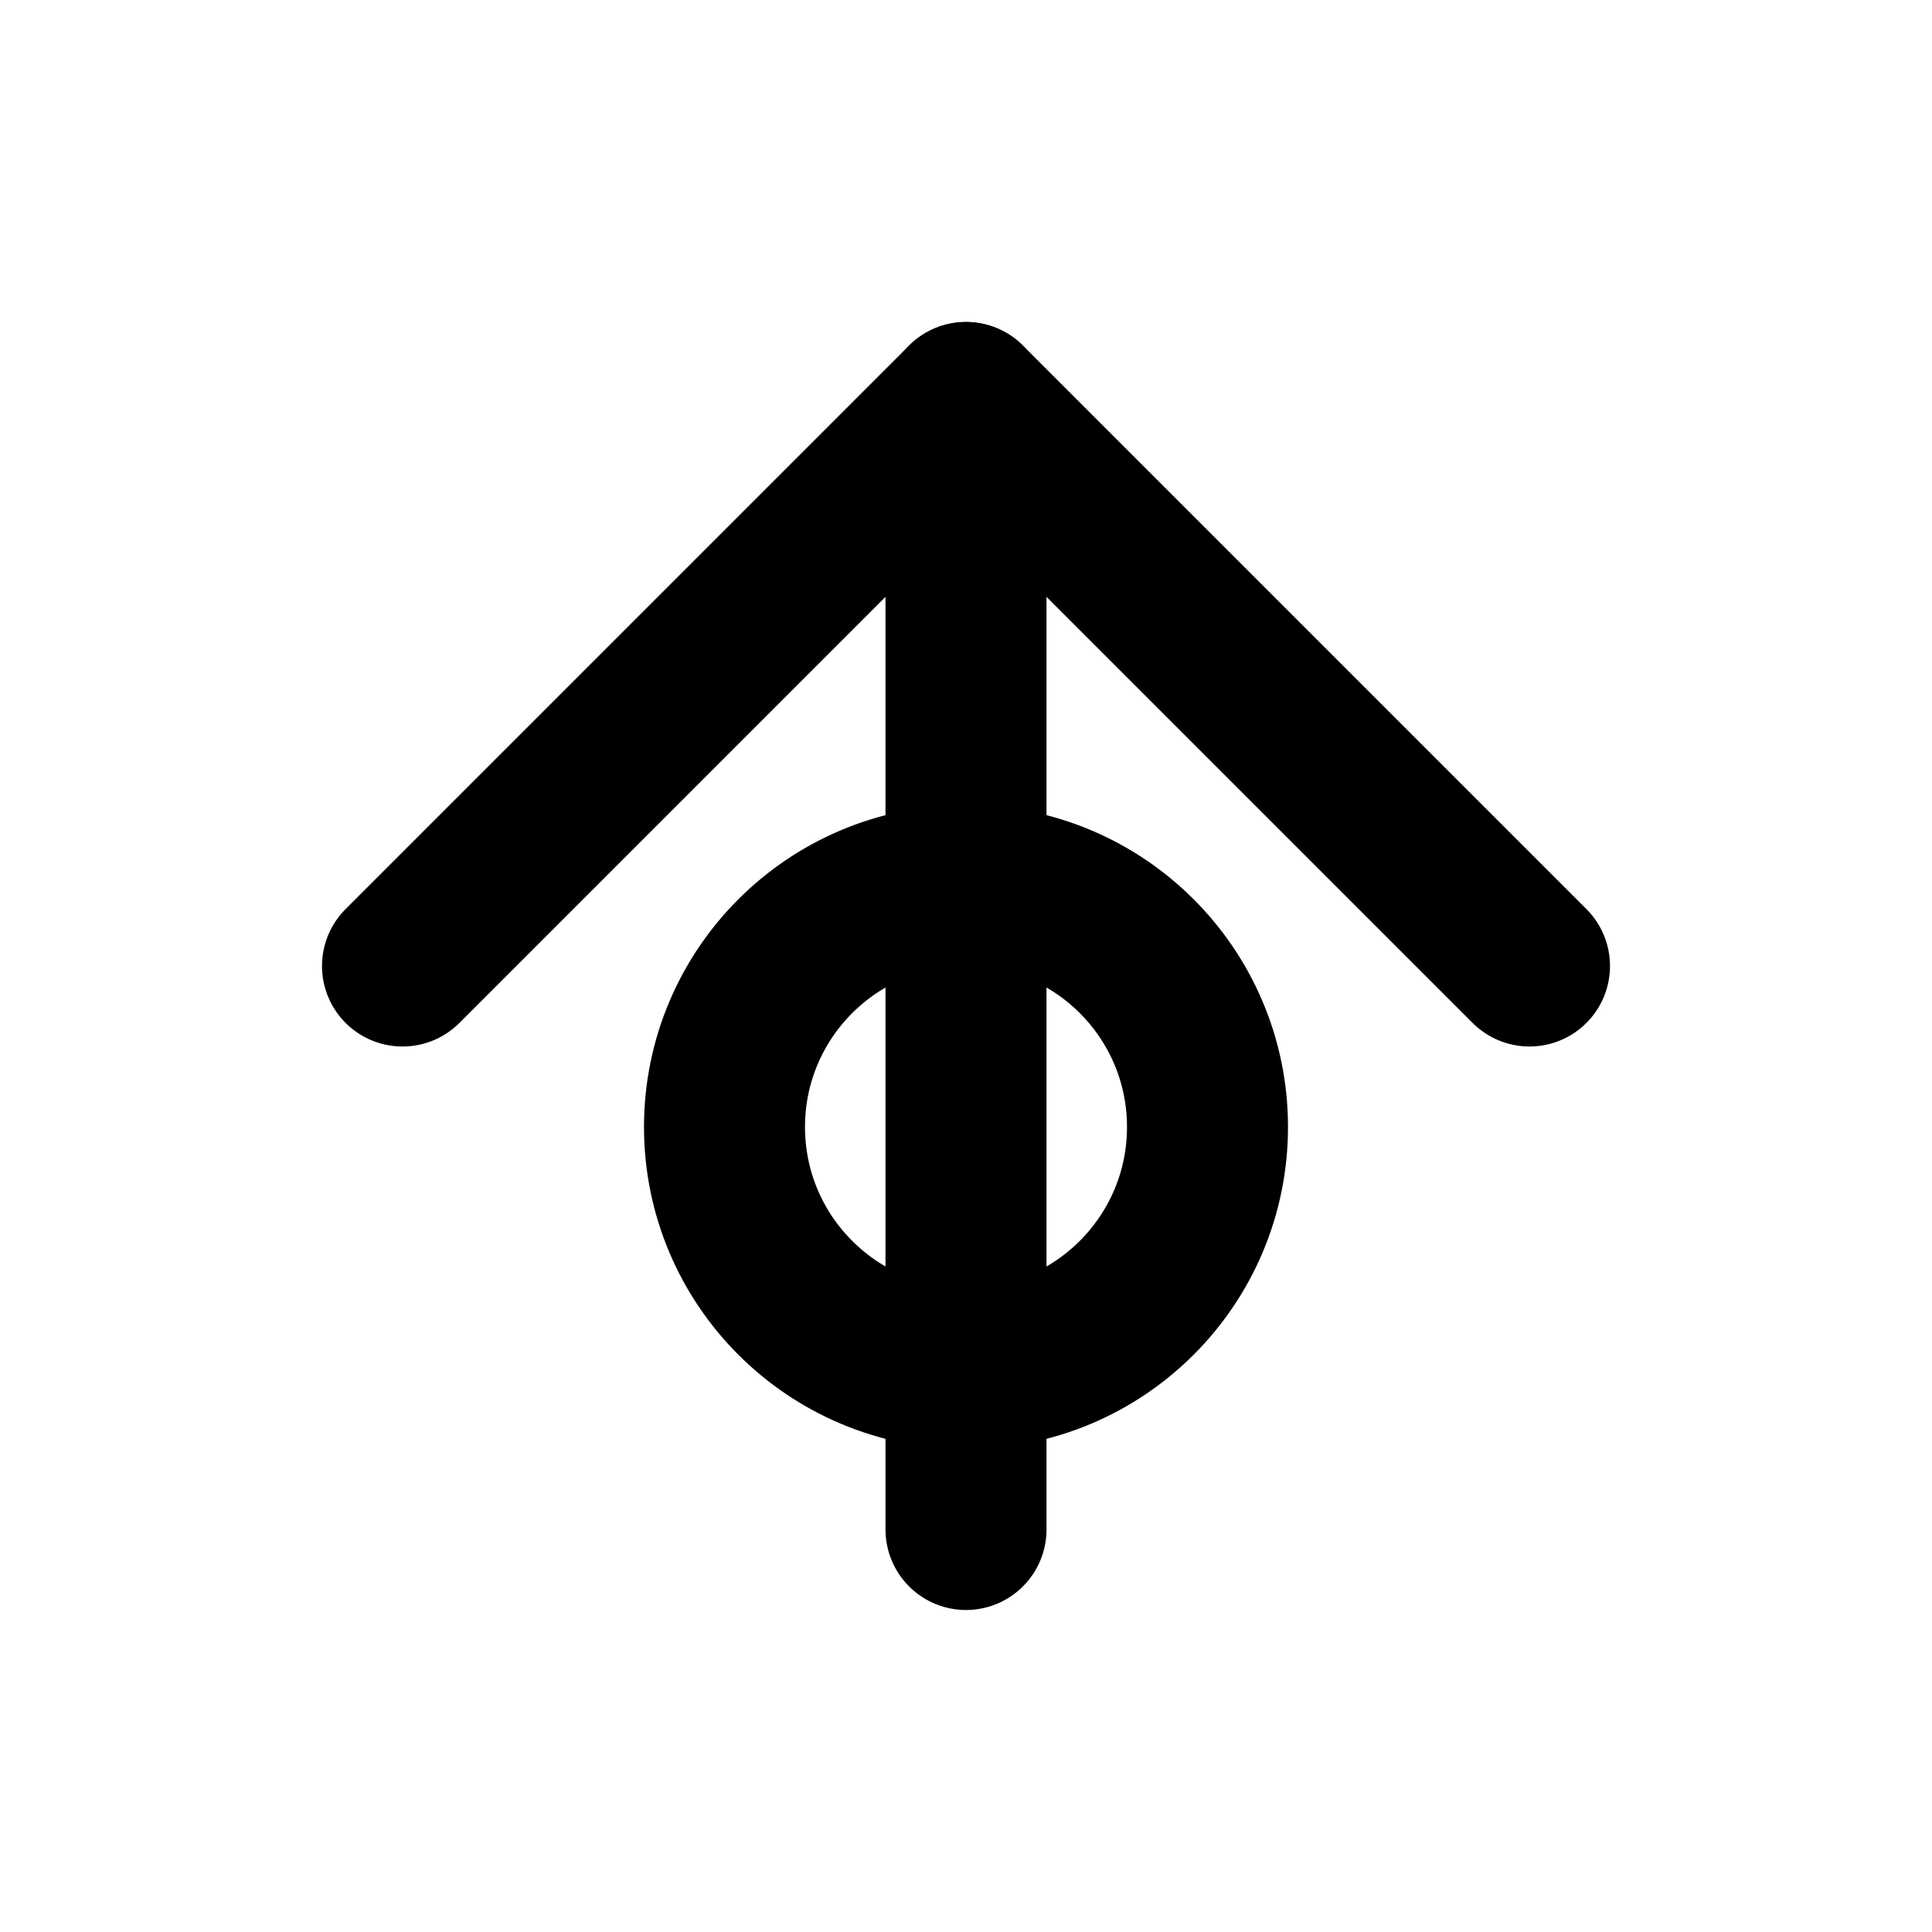
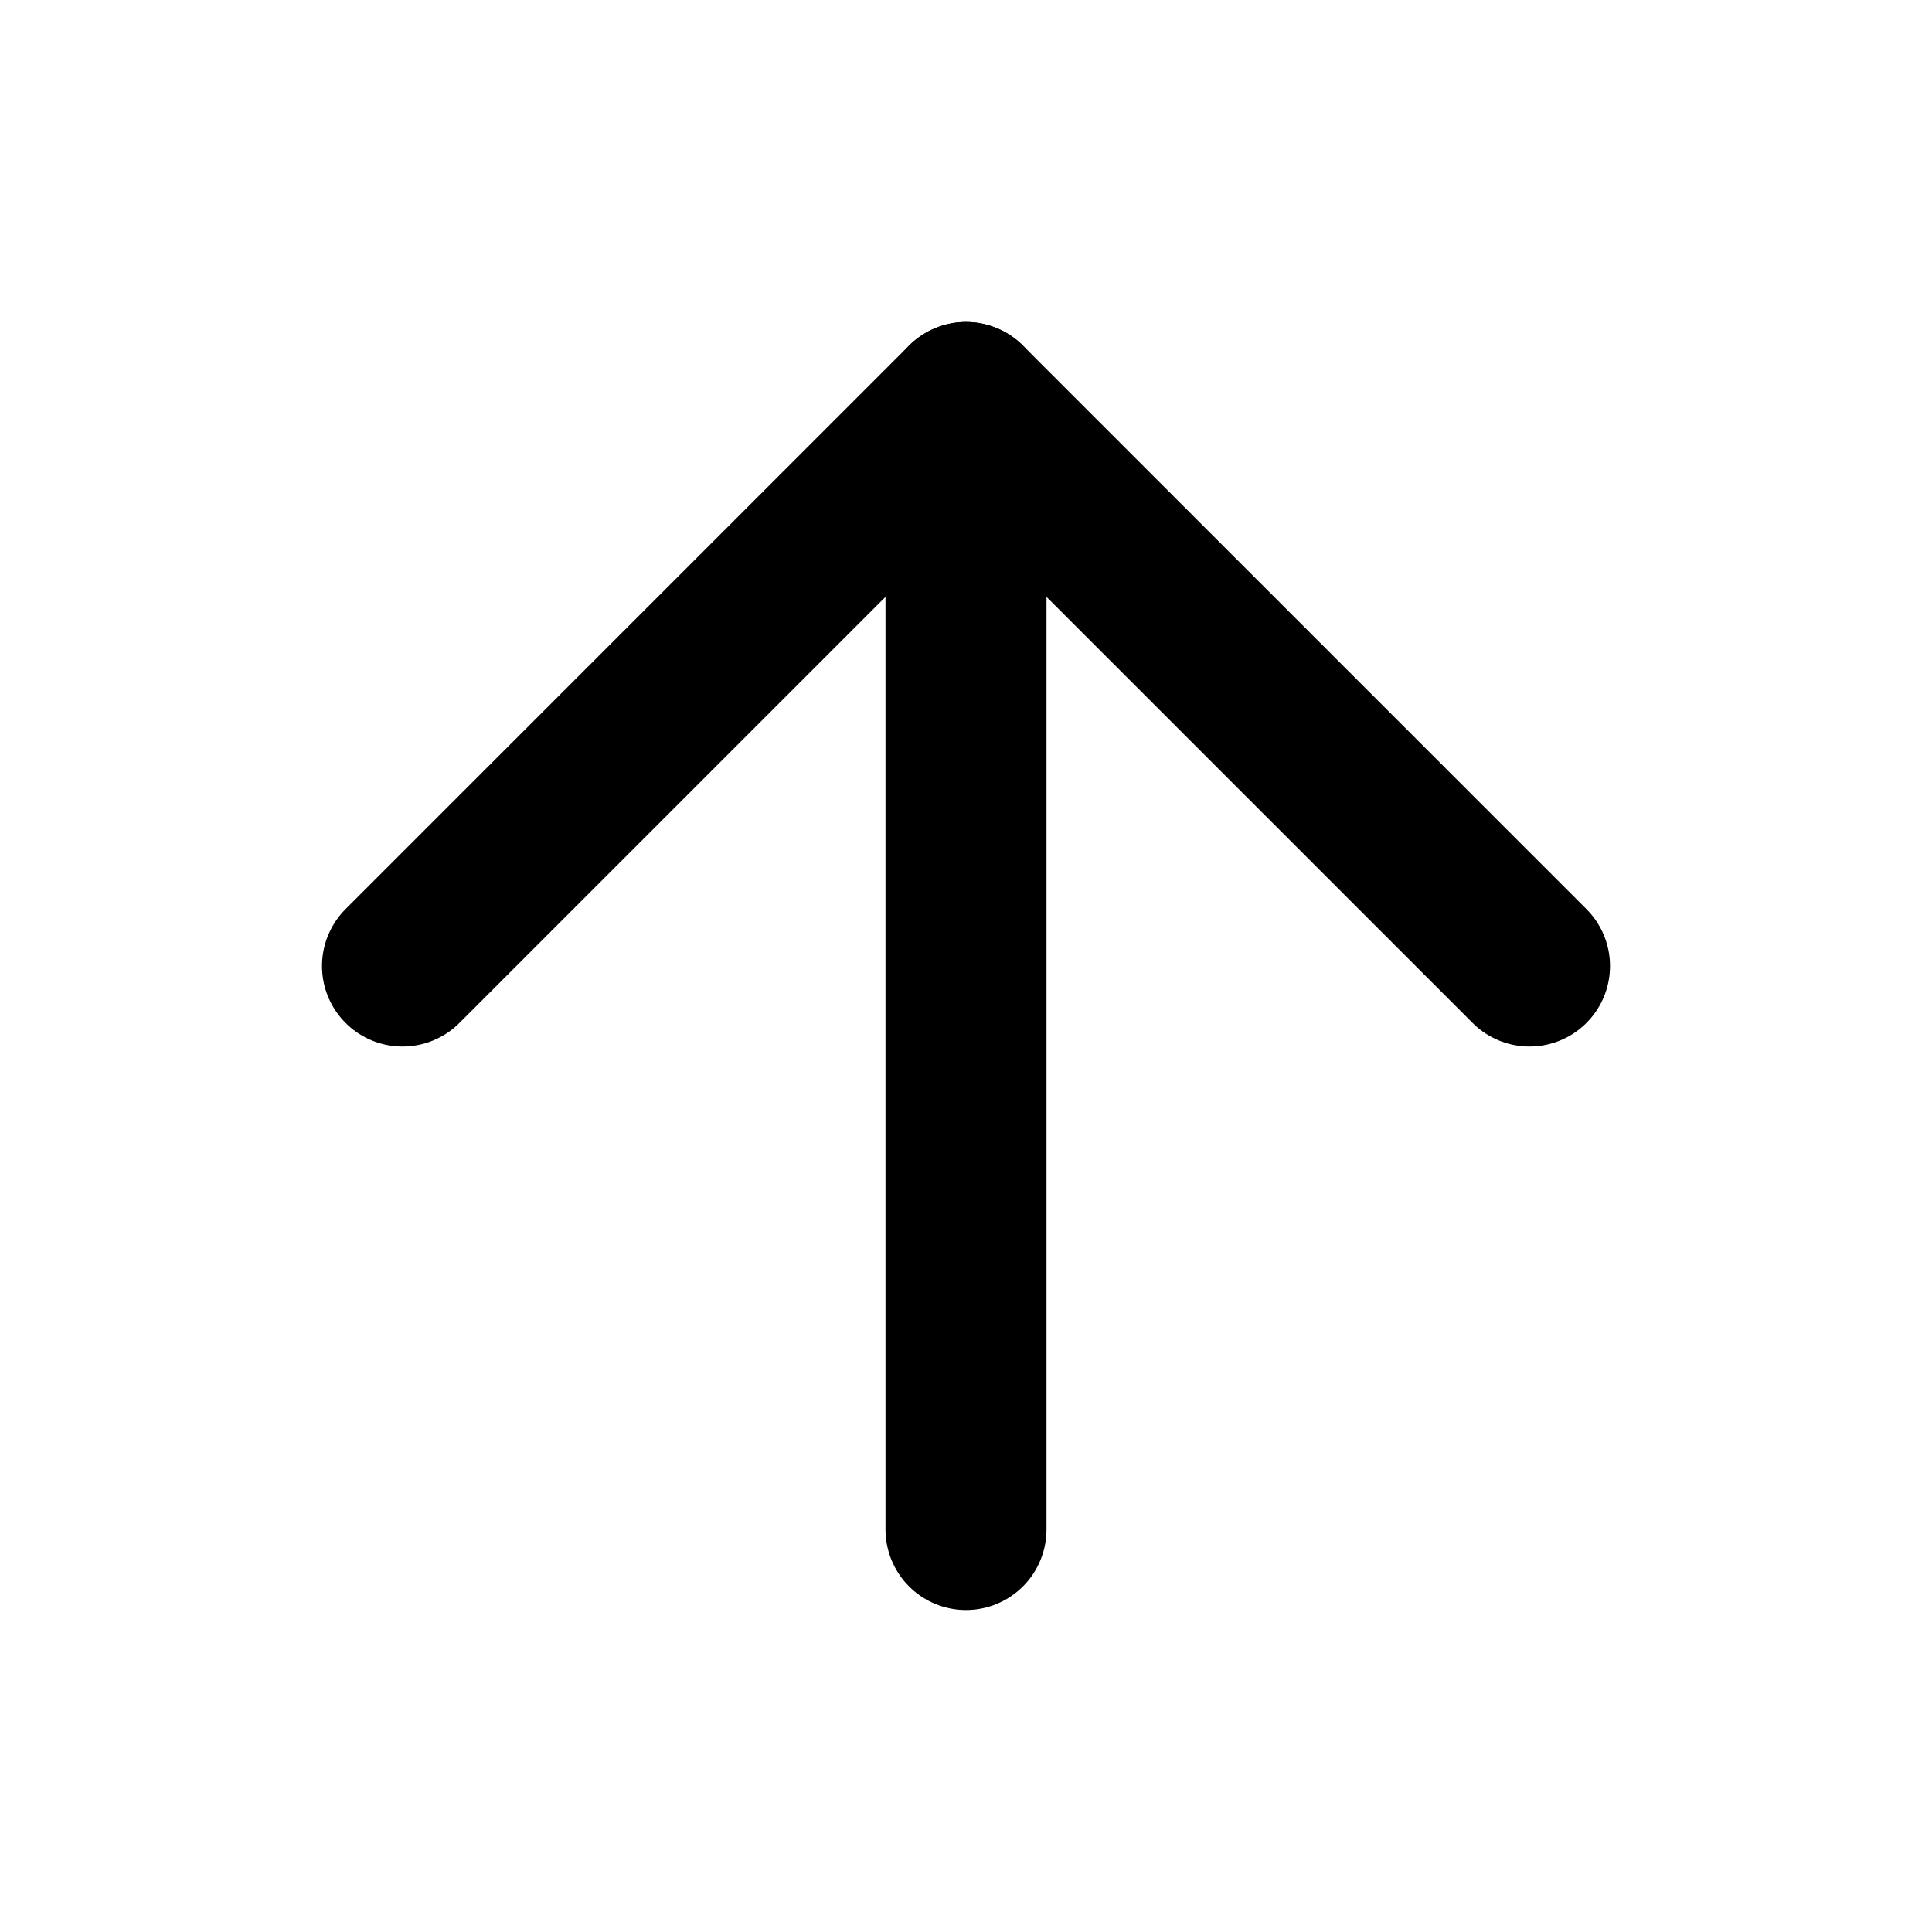
<svg xmlns="http://www.w3.org/2000/svg" width="24" height="24" viewBox="0 0 24 24" fill="none" stroke="currentColor" stroke-width="2" stroke-linecap="round" stroke-linejoin="round">
  <line x1="12" y1="19" x2="12" y2="5" />
  <polyline points="5 12 12 5 19 12" />
-   <circle cx="12" cy="14" r="3" />
</svg>
